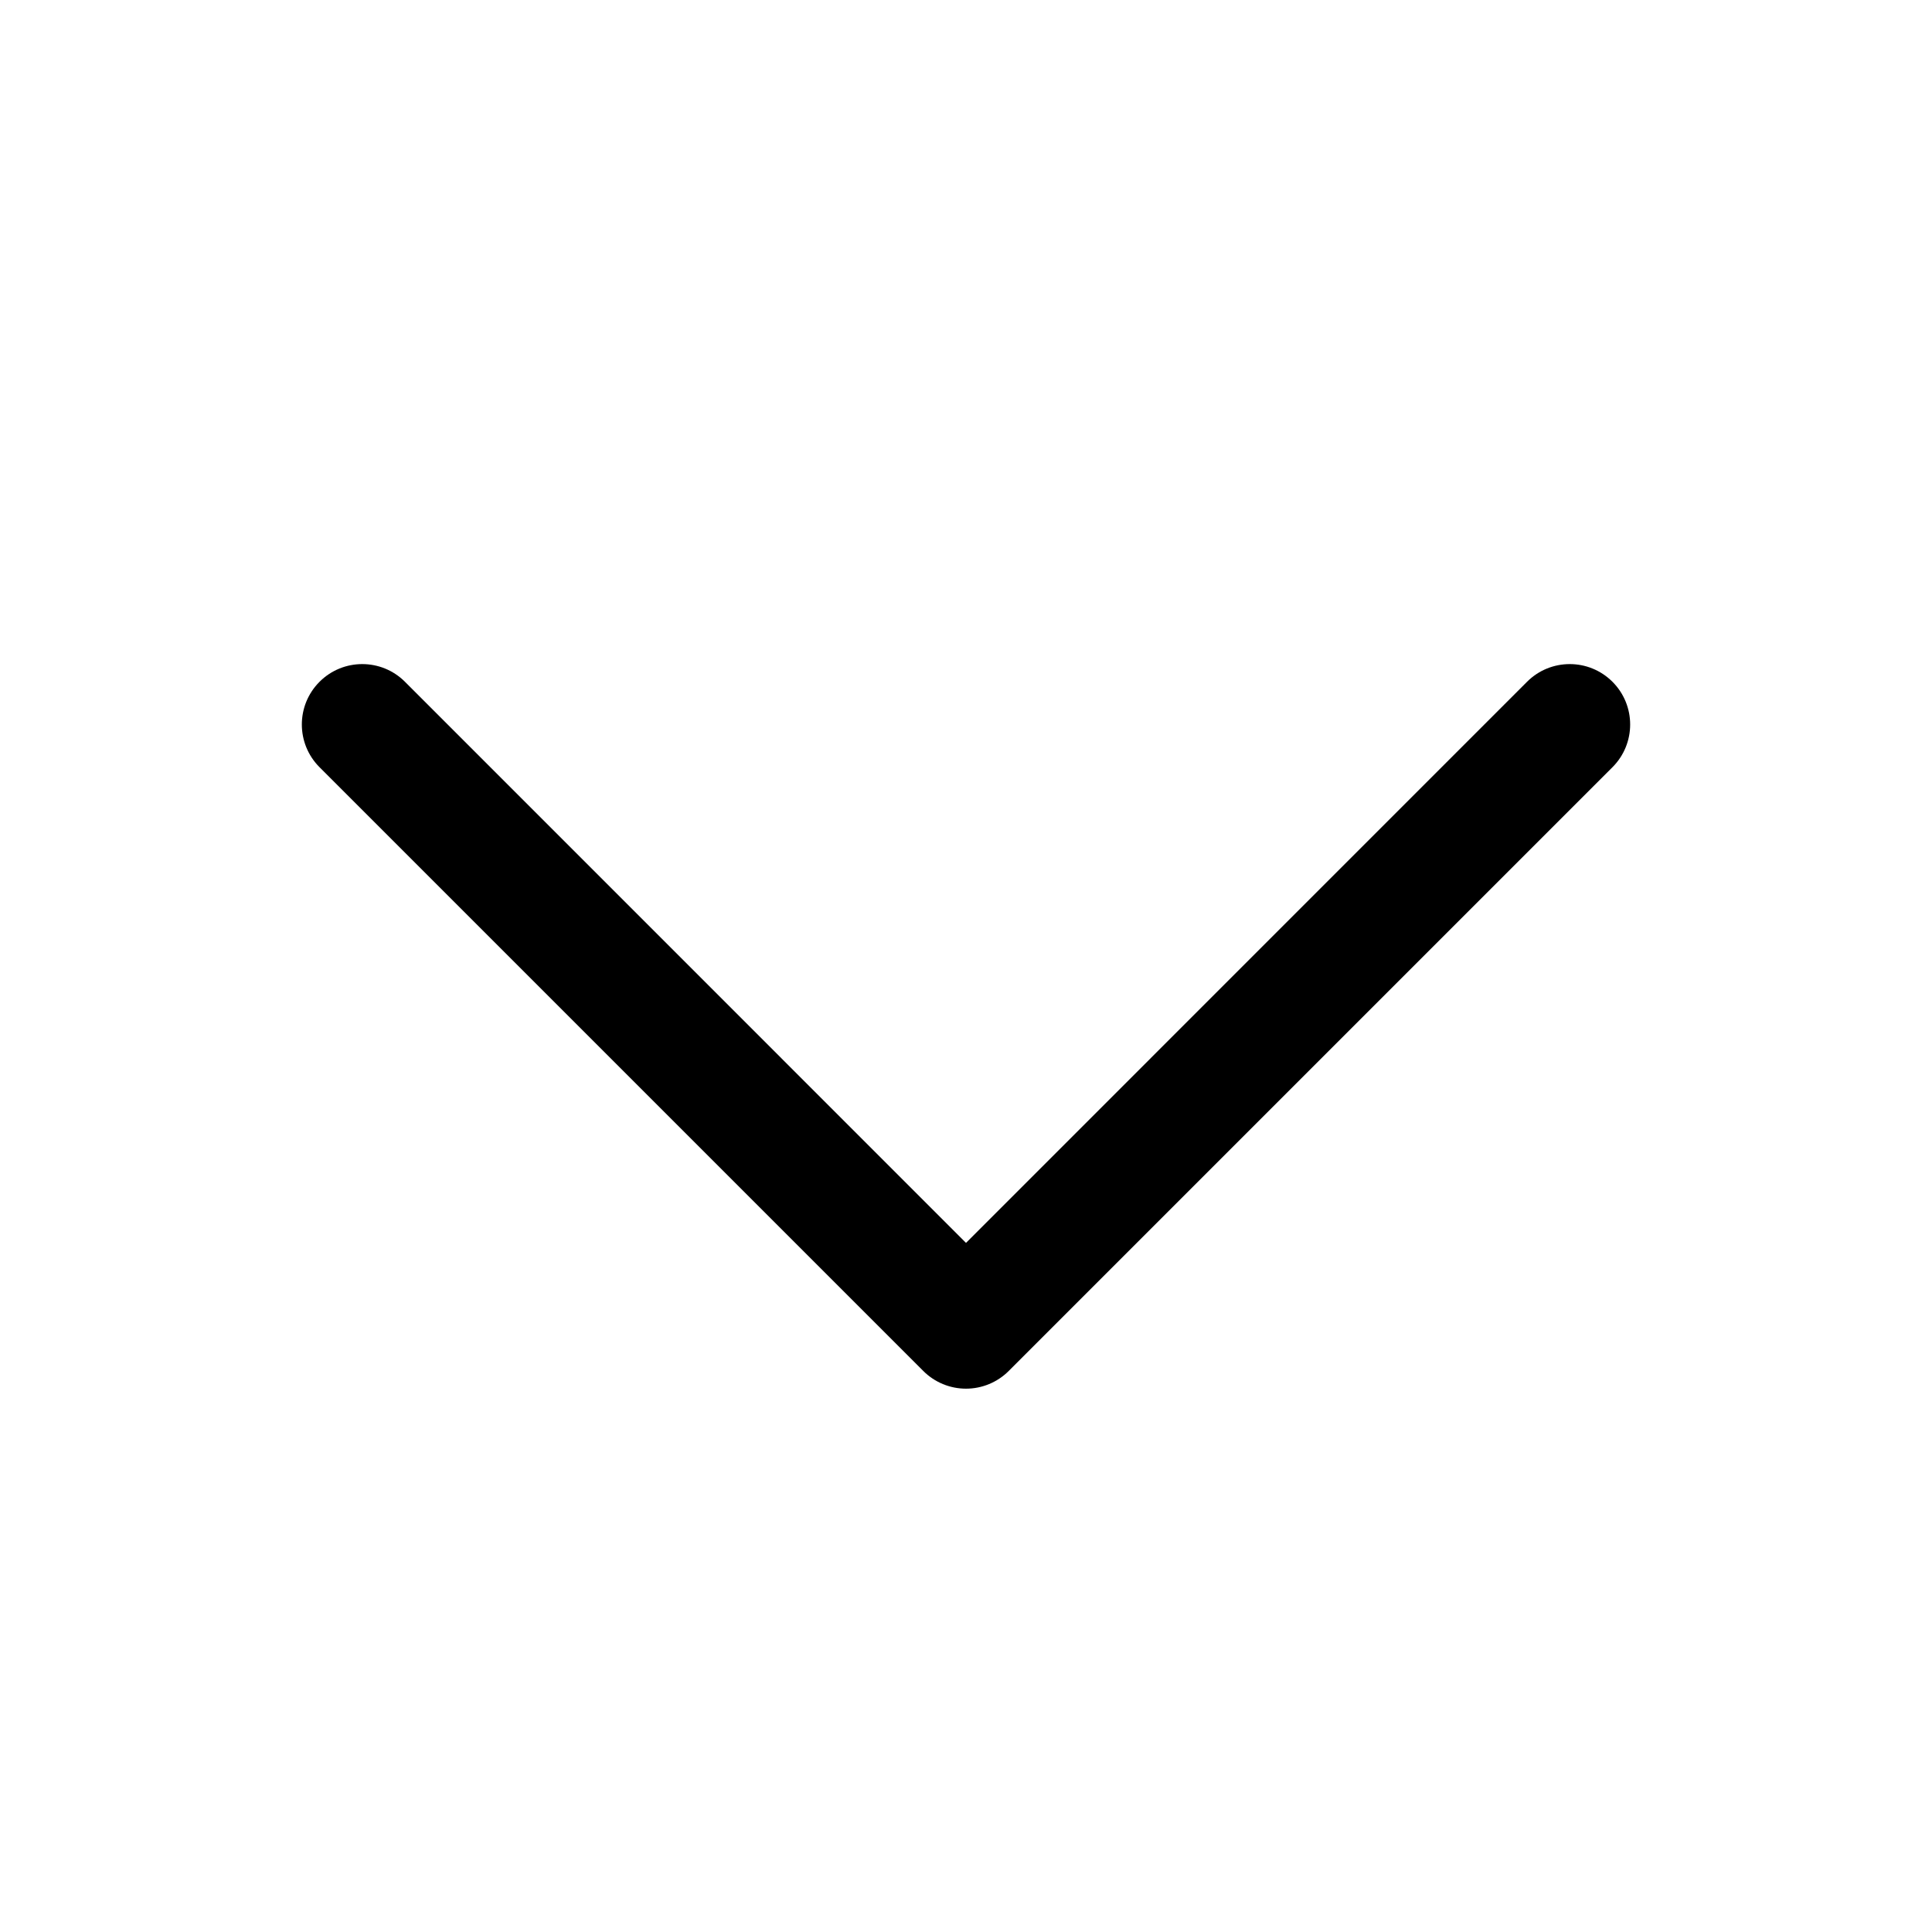
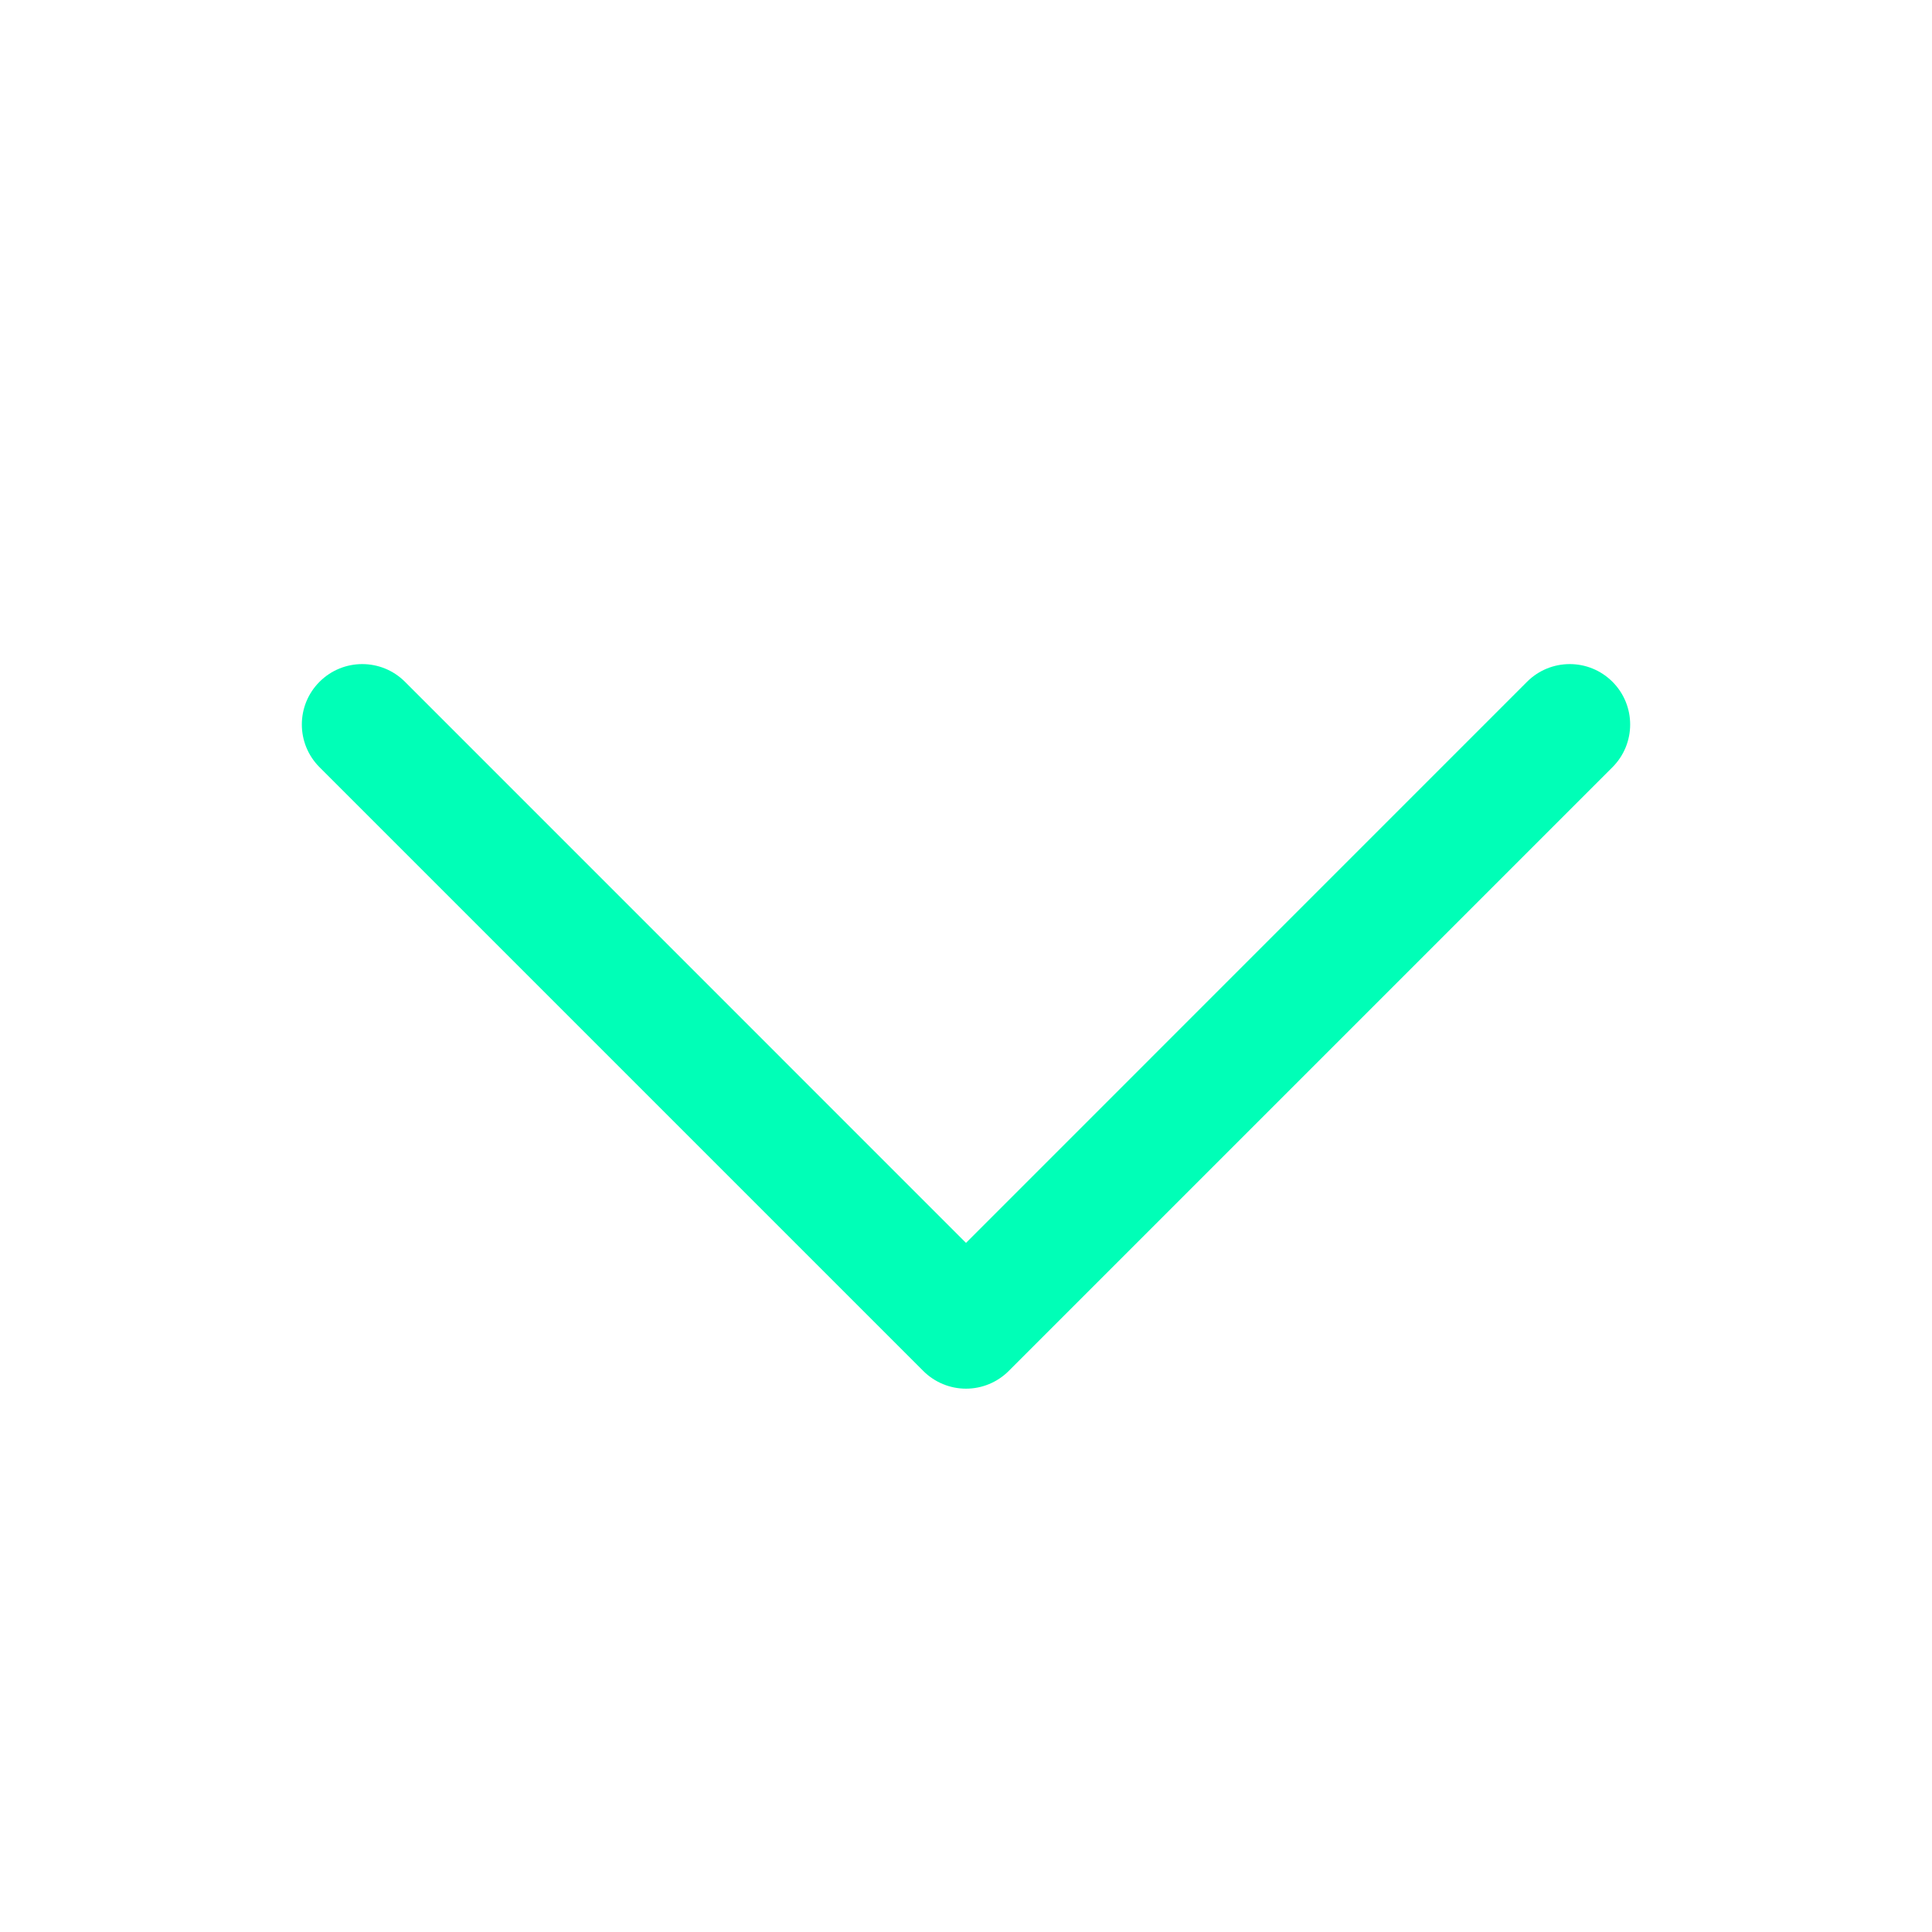
- <svg xmlns="http://www.w3.org/2000/svg" width="32" height="32" fill="#000000" viewBox="0 0 256 256">
+ <svg xmlns="http://www.w3.org/2000/svg" width="32" height="32" fill="#00ffb7" viewBox="0 0 256 256">
  <path d="M213.66,101.66l-80,80a8,8,0,0,1-11.32,0l-80-80A8,8,0,0,1,53.66,90.34L128,164.69l74.34-74.35a8,8,0,0,1,11.32,11.32Z" />
</svg>
